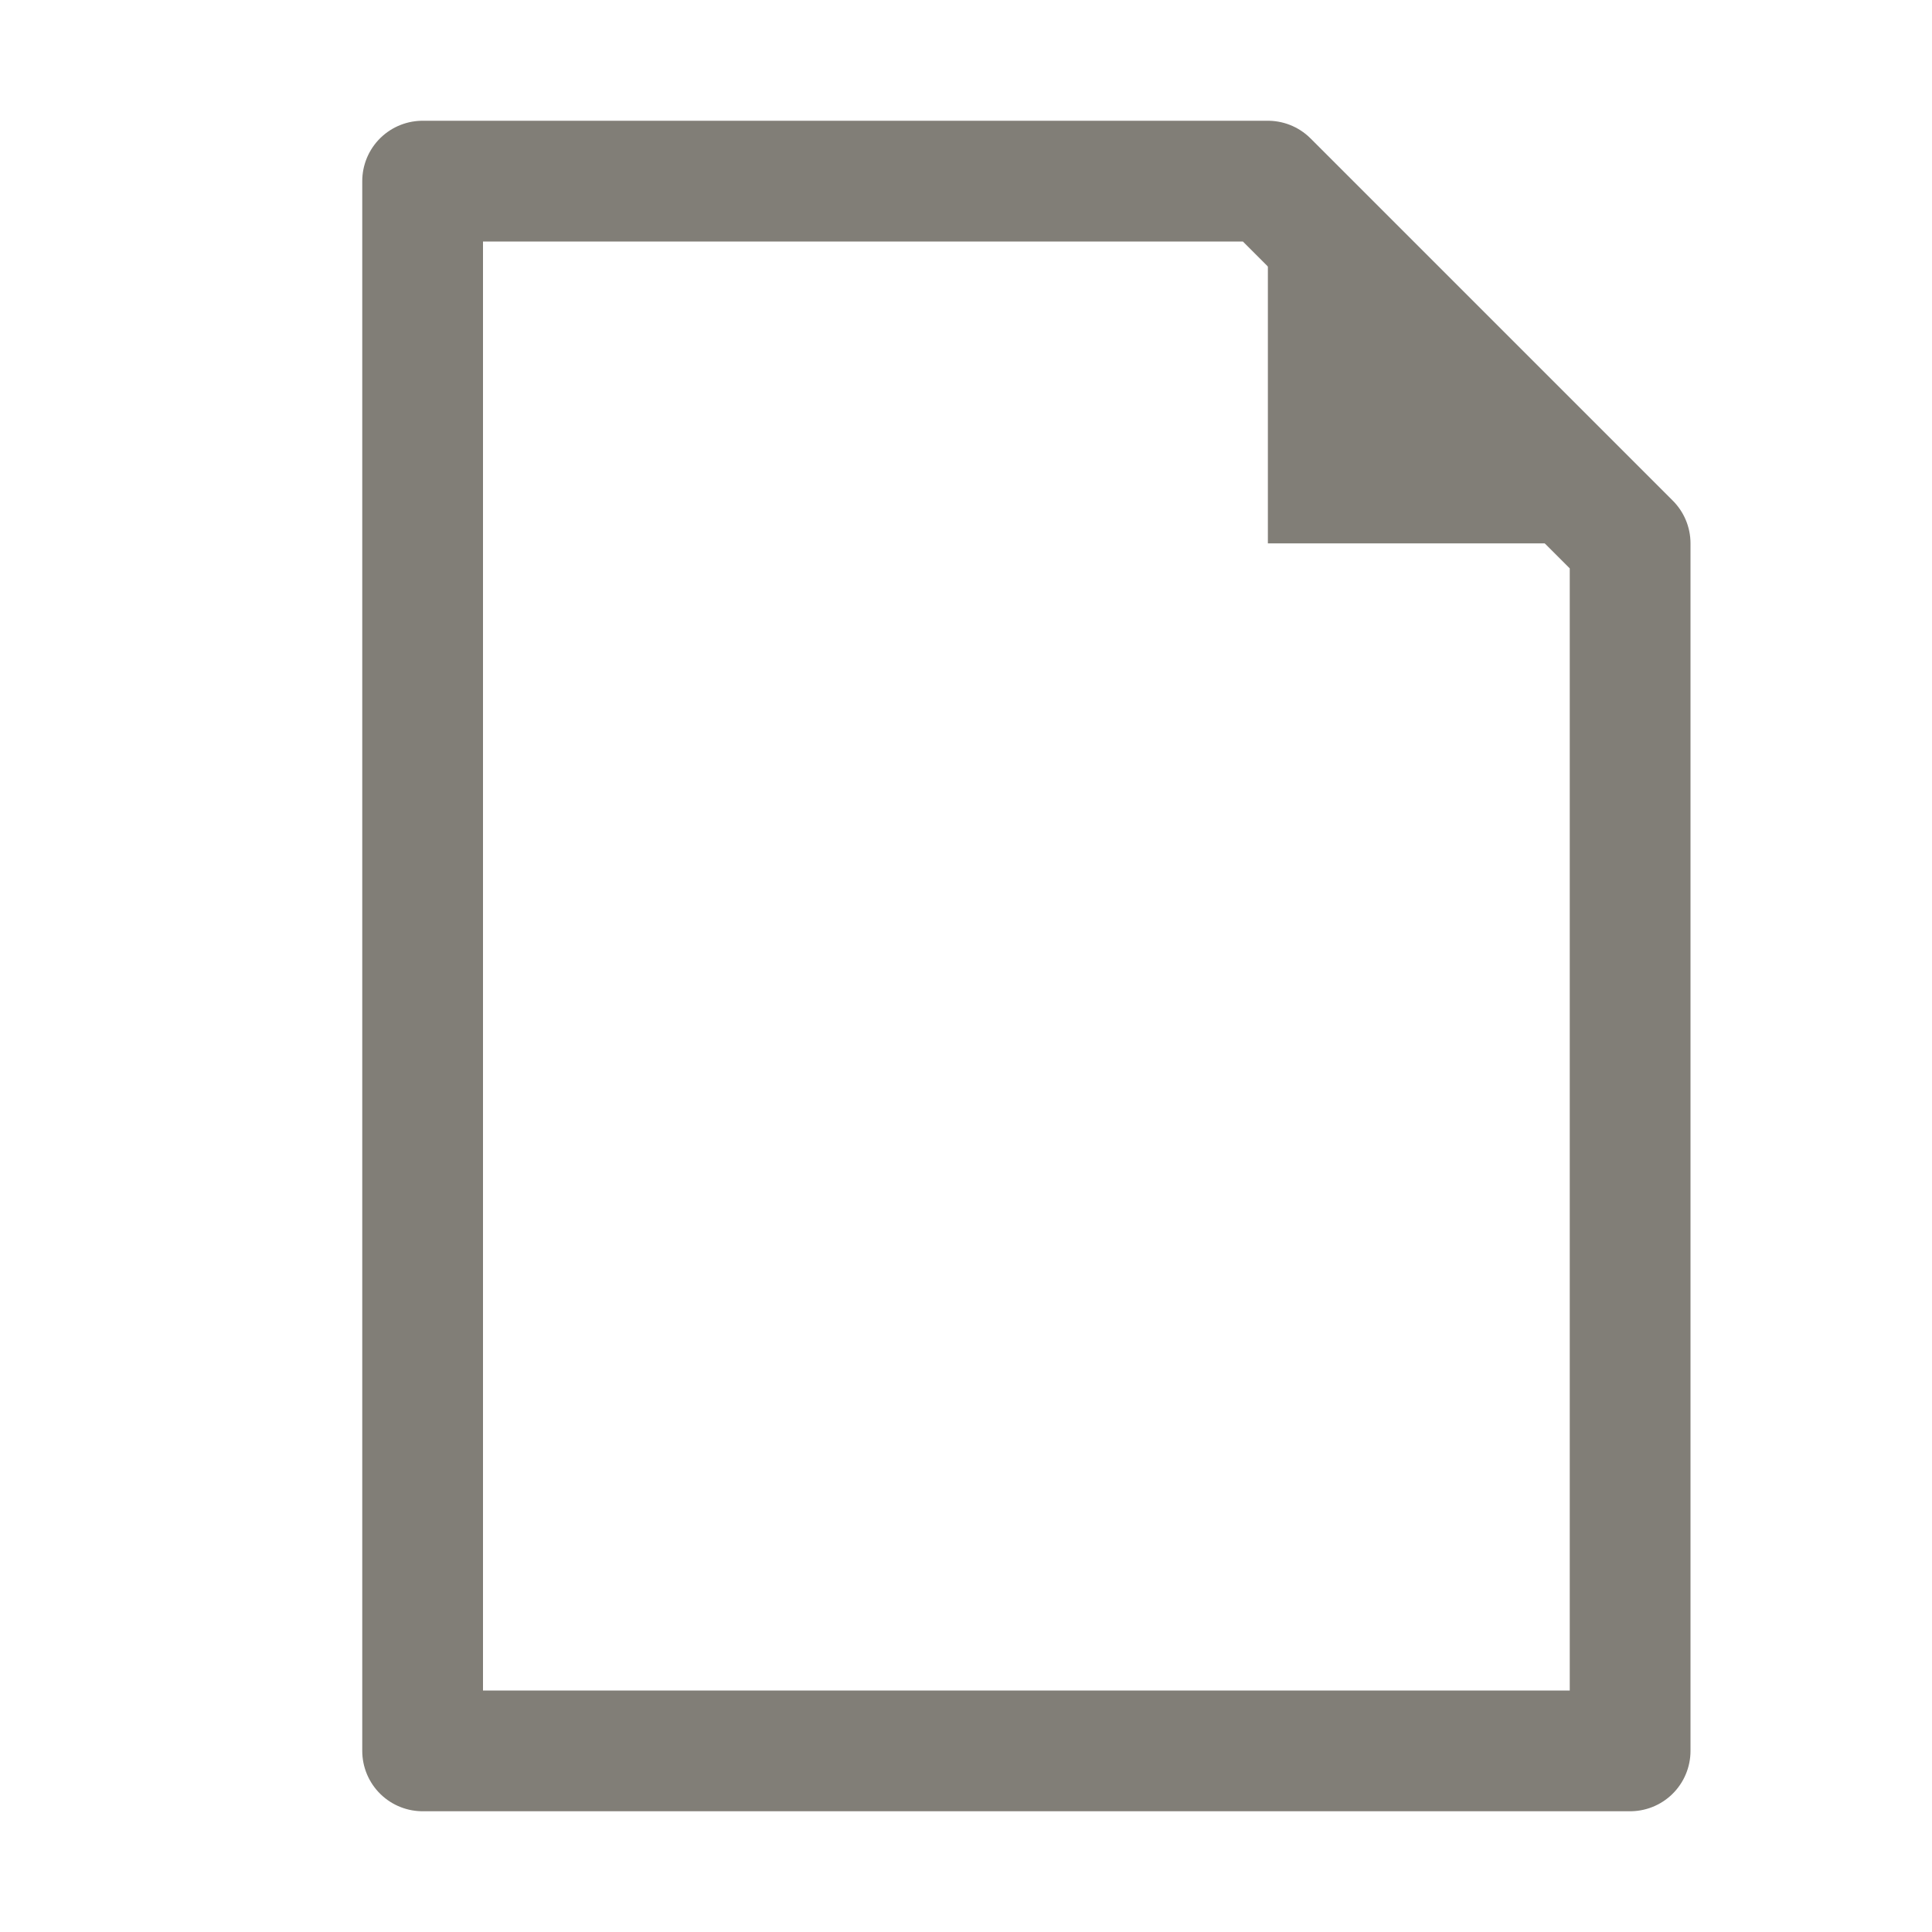
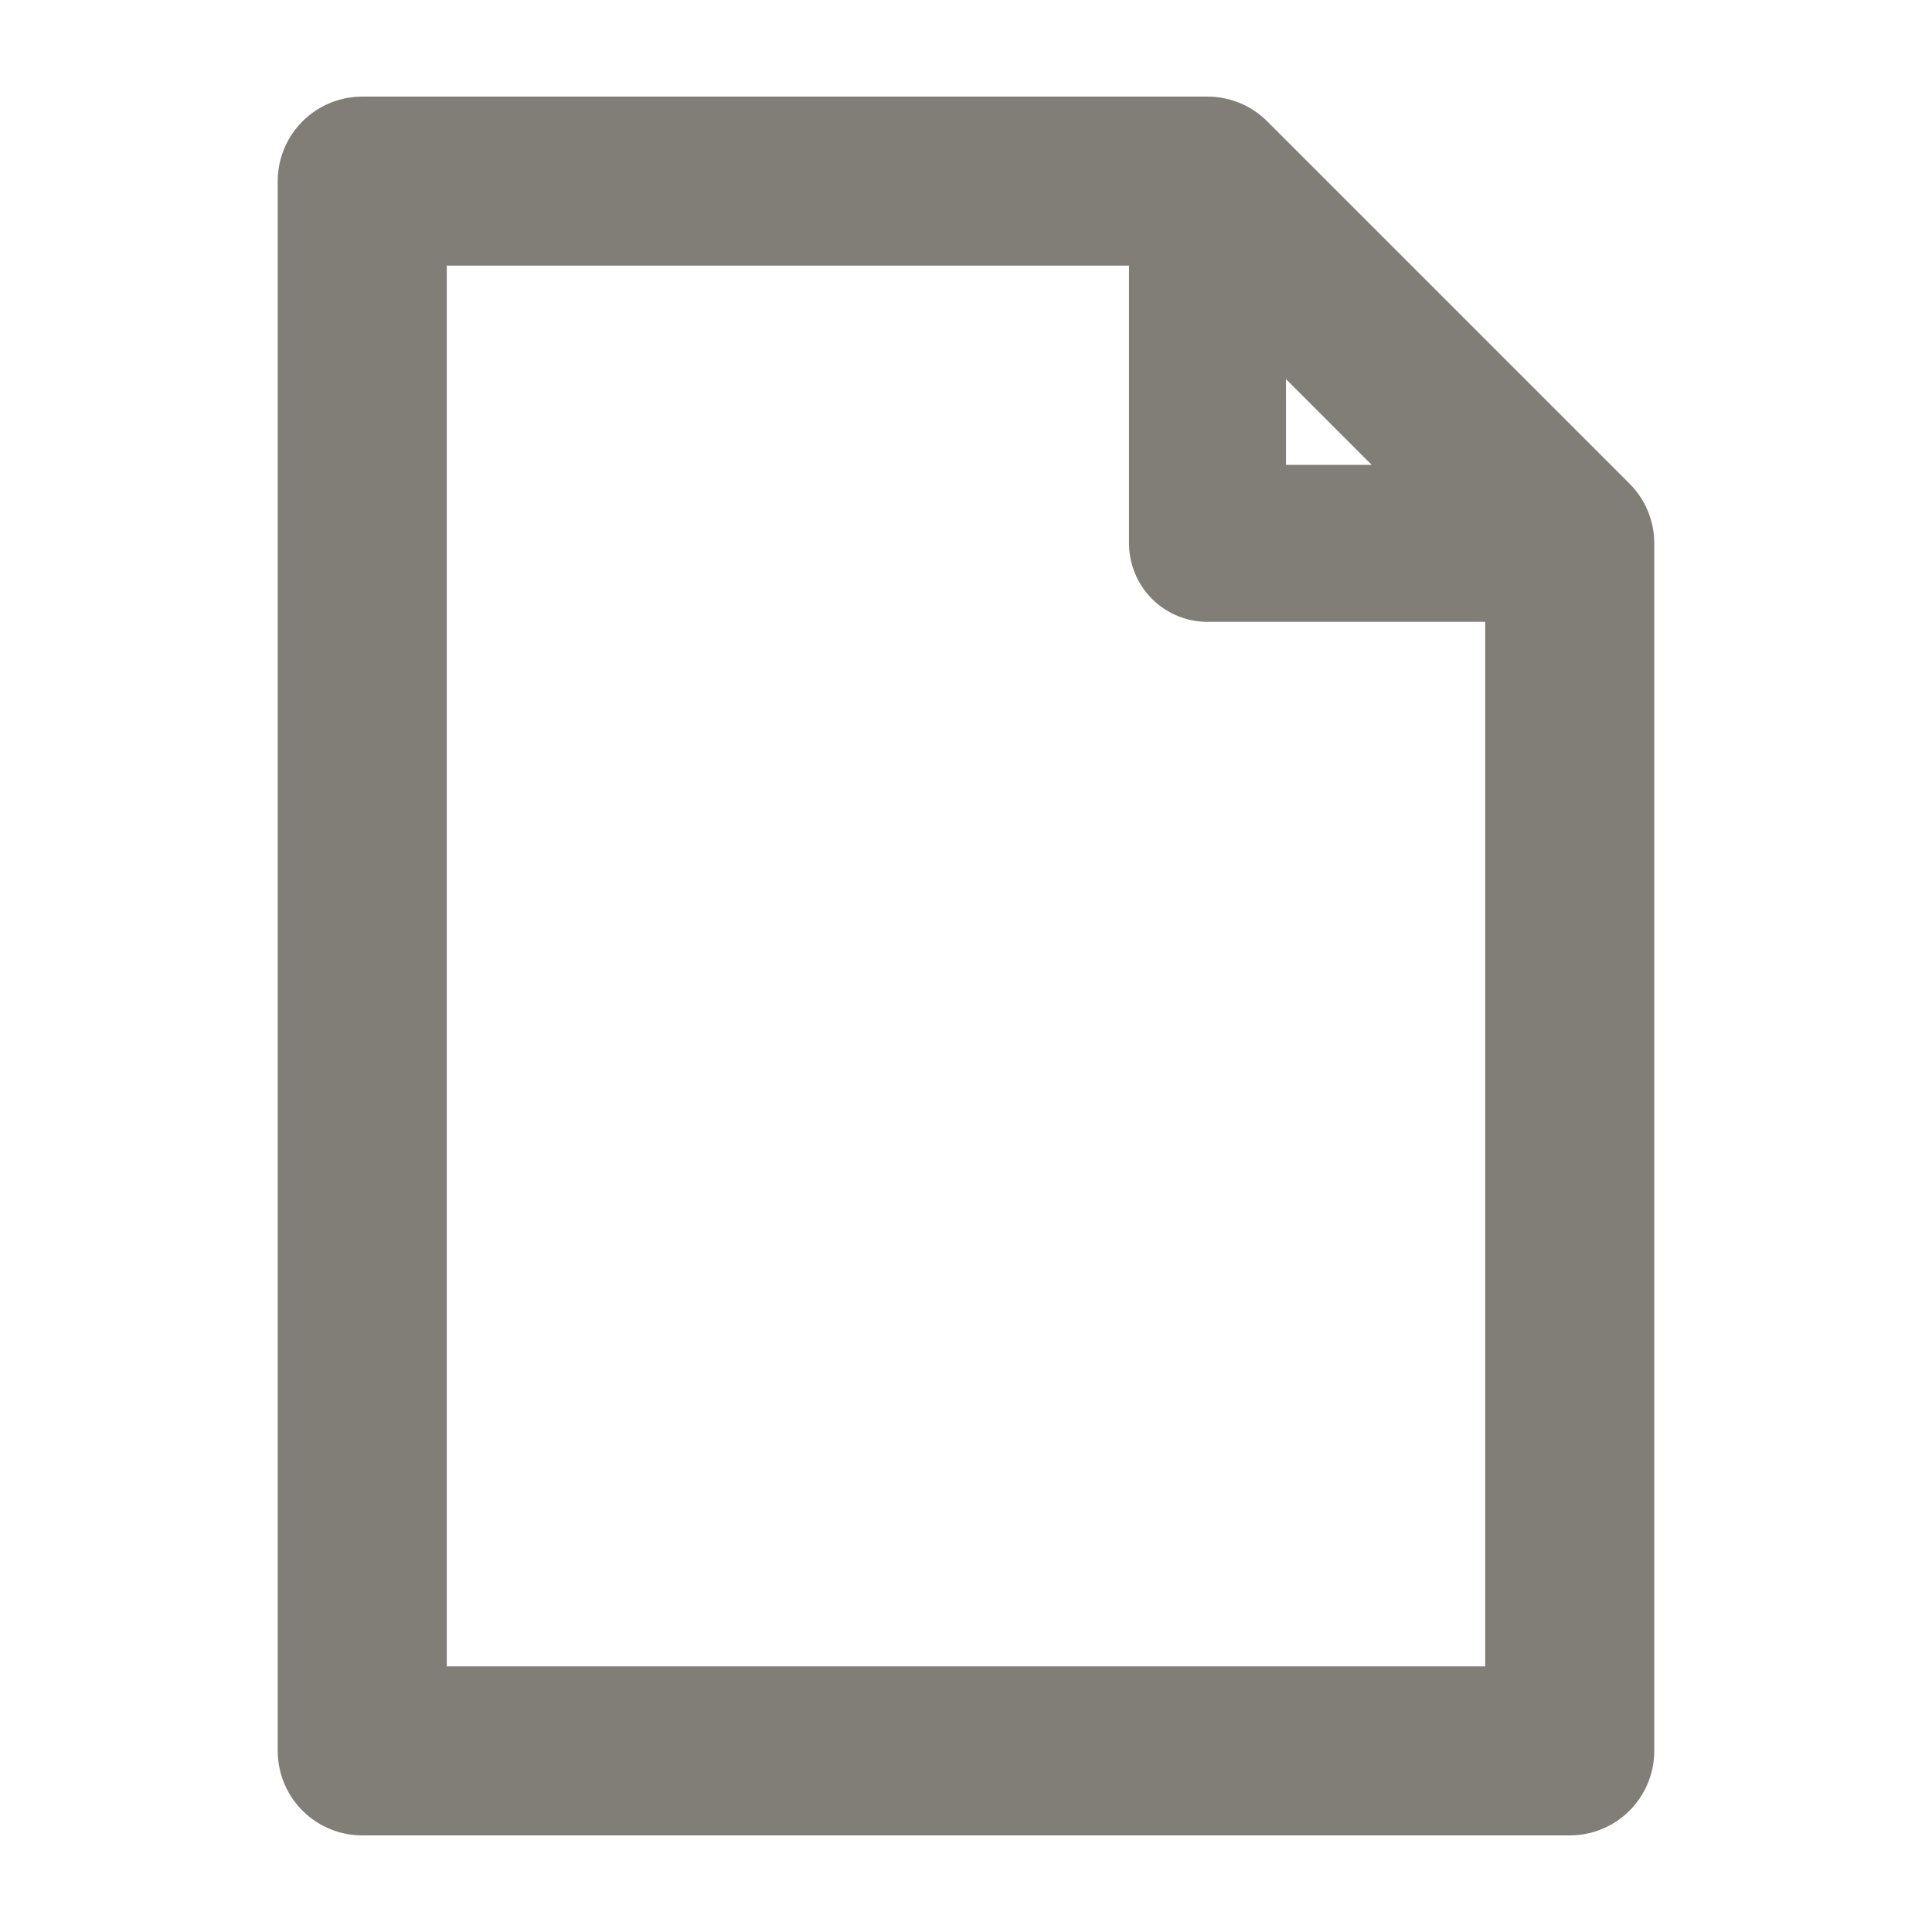
<svg xmlns="http://www.w3.org/2000/svg" viewBox="0 0 16 16" fill="none" stroke-linecap="round" stroke-linejoin="round">
-   <path d="M3.5 1.5h7l3 3v10h-10z" stroke="#817E77" stroke-width="1" />
-   <path d="M10.5 1.5v3h3z" fill="#817E77" />
+   <path d="M3 1.5h7l3 3v10H3z" stroke="#817E77" stroke-width="1.4" />
+   <path d="M10 1.5v3h3" stroke="#817E77" stroke-width="1.3" />
</svg>
